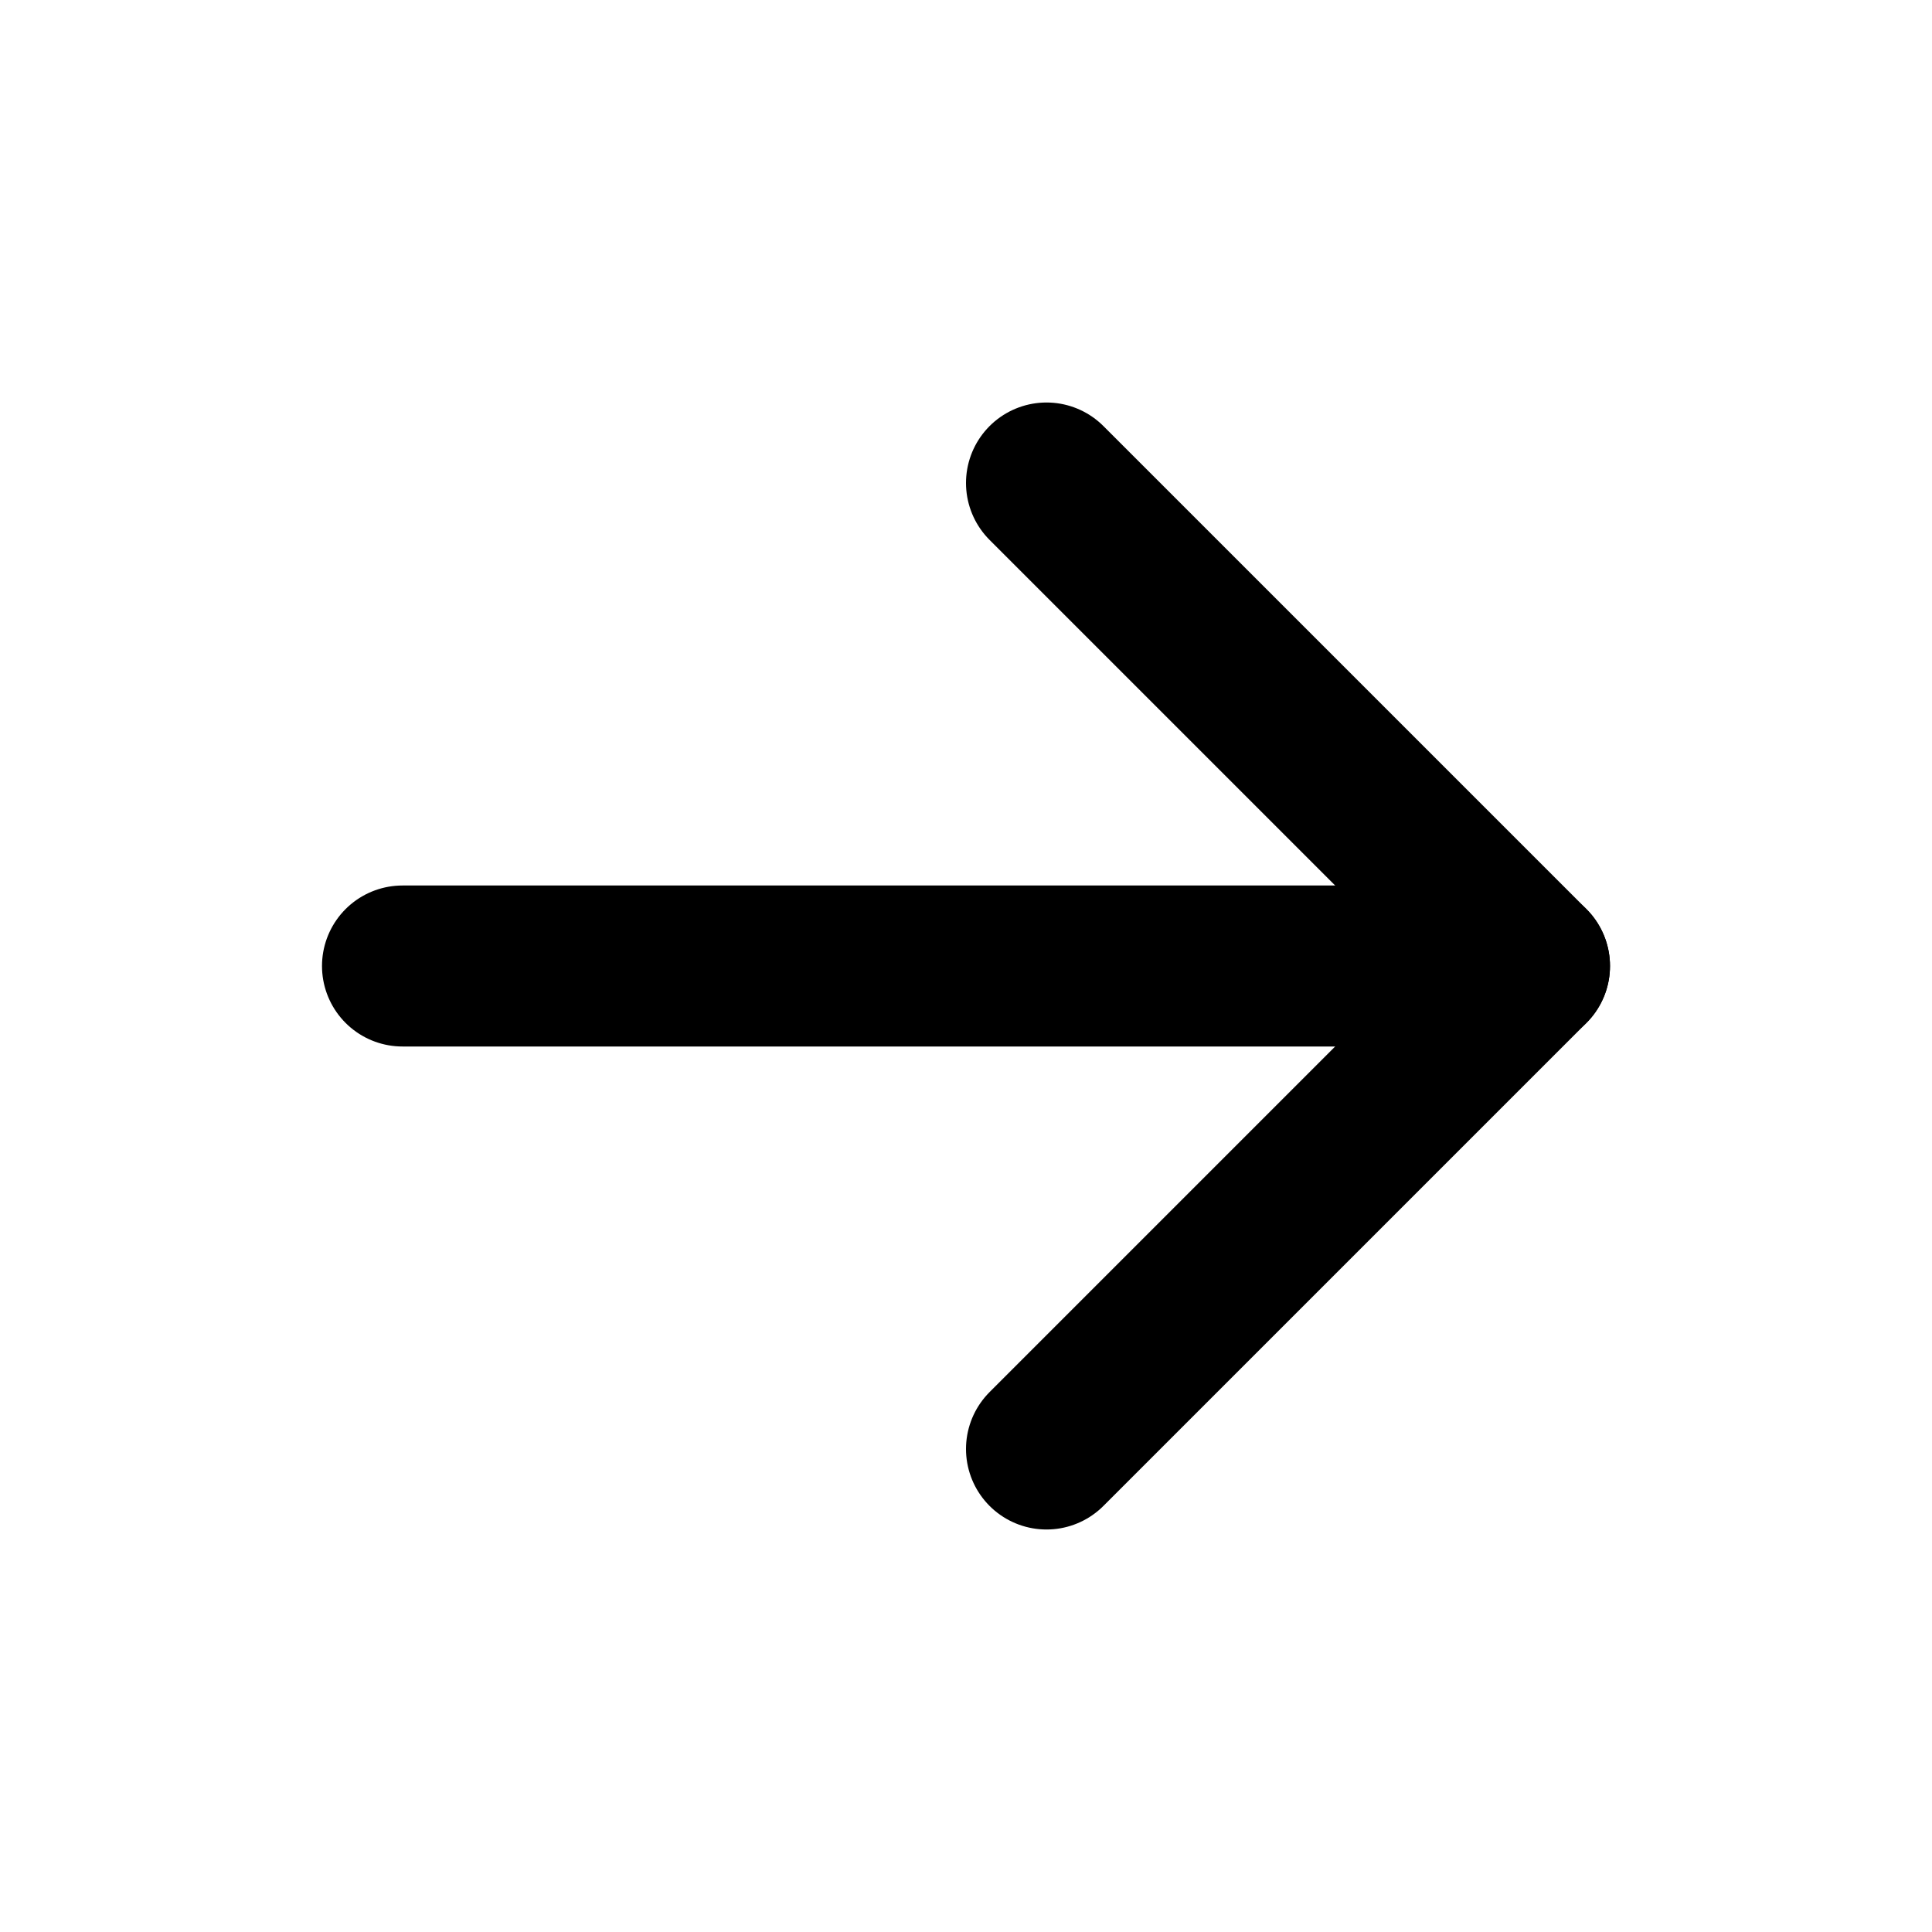
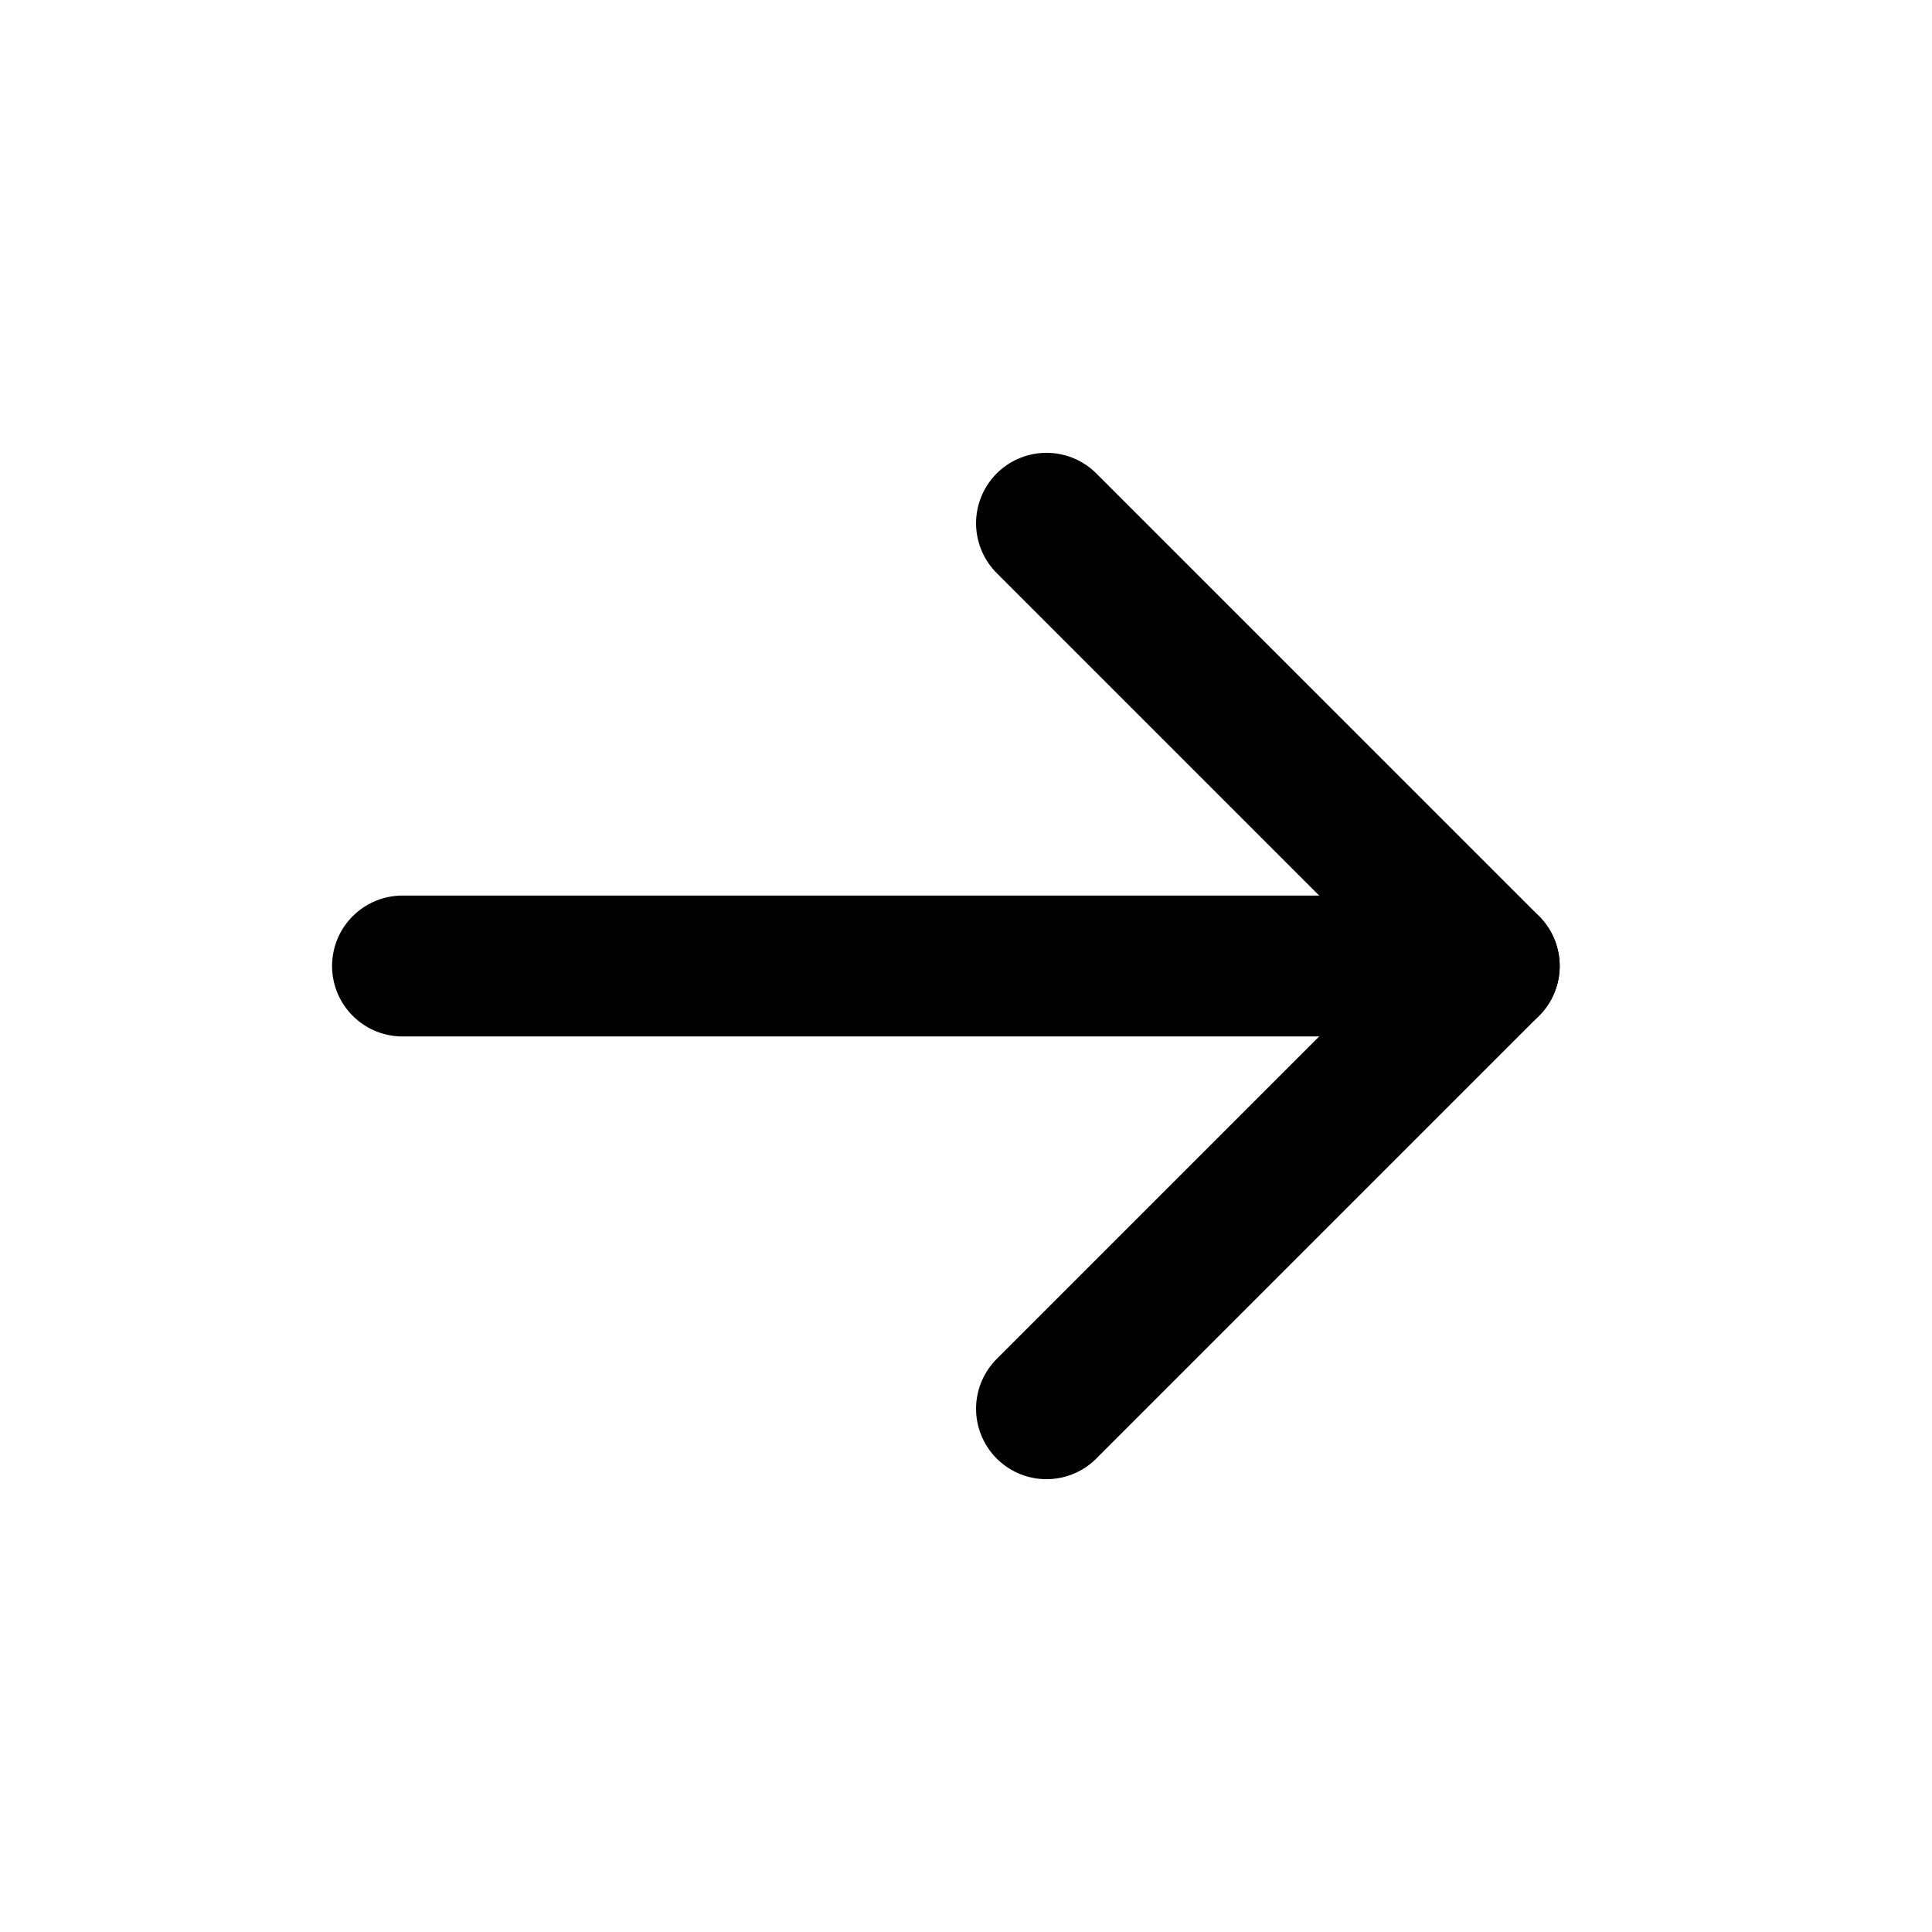
- <svg xmlns="http://www.w3.org/2000/svg" width="24" height="24" viewBox="0 0 24 24" fill="none" stroke="#000" stroke-width="2" stroke-linecap="round" stroke-linejoin="round">
-   <path d="M5 12h14" />
-   <path d="M13 6l6 6-6 6" />
+ <svg xmlns="http://www.w3.org/2000/svg" width="24" height="24" viewBox="0 0 24 24" fill="none" stroke="#000" stroke-linecap="round" stroke-linejoin="round">
+   <path d="M5 12h13.5" stroke-width="1.75" />
+   <path d="M13 6.5 18.5 12 13 17.5" stroke-width="1.75" />
</svg>
